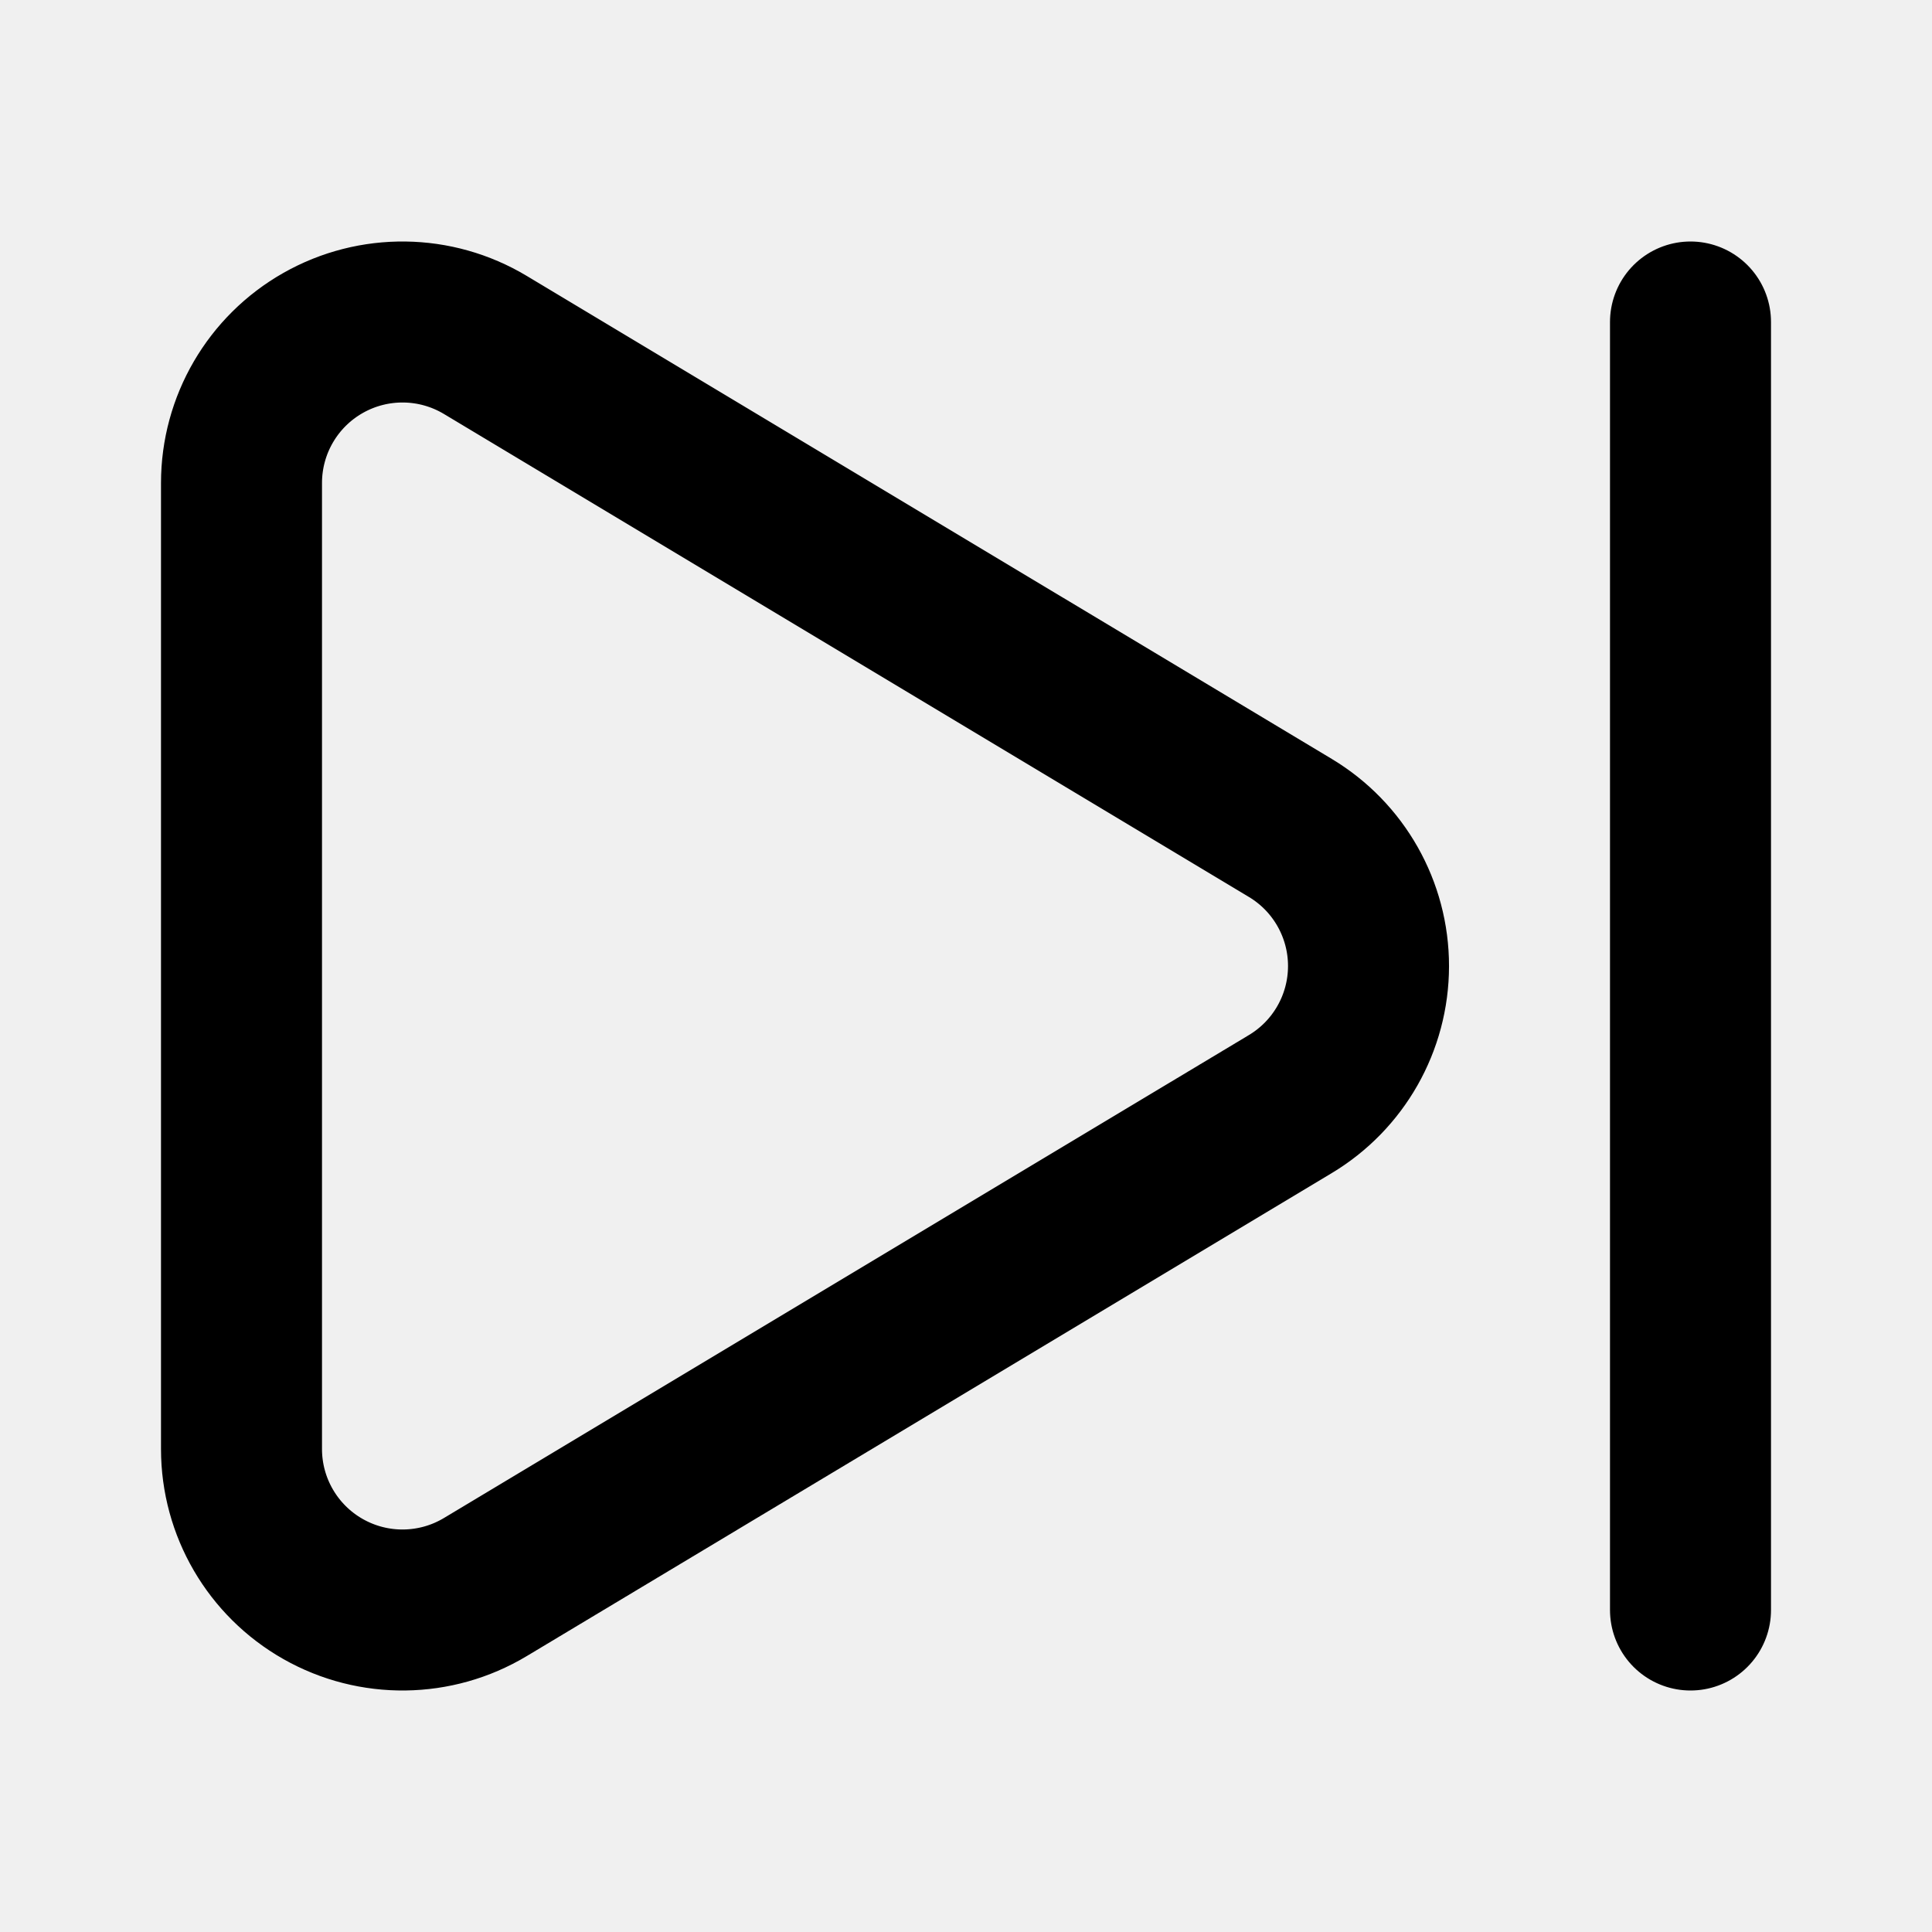
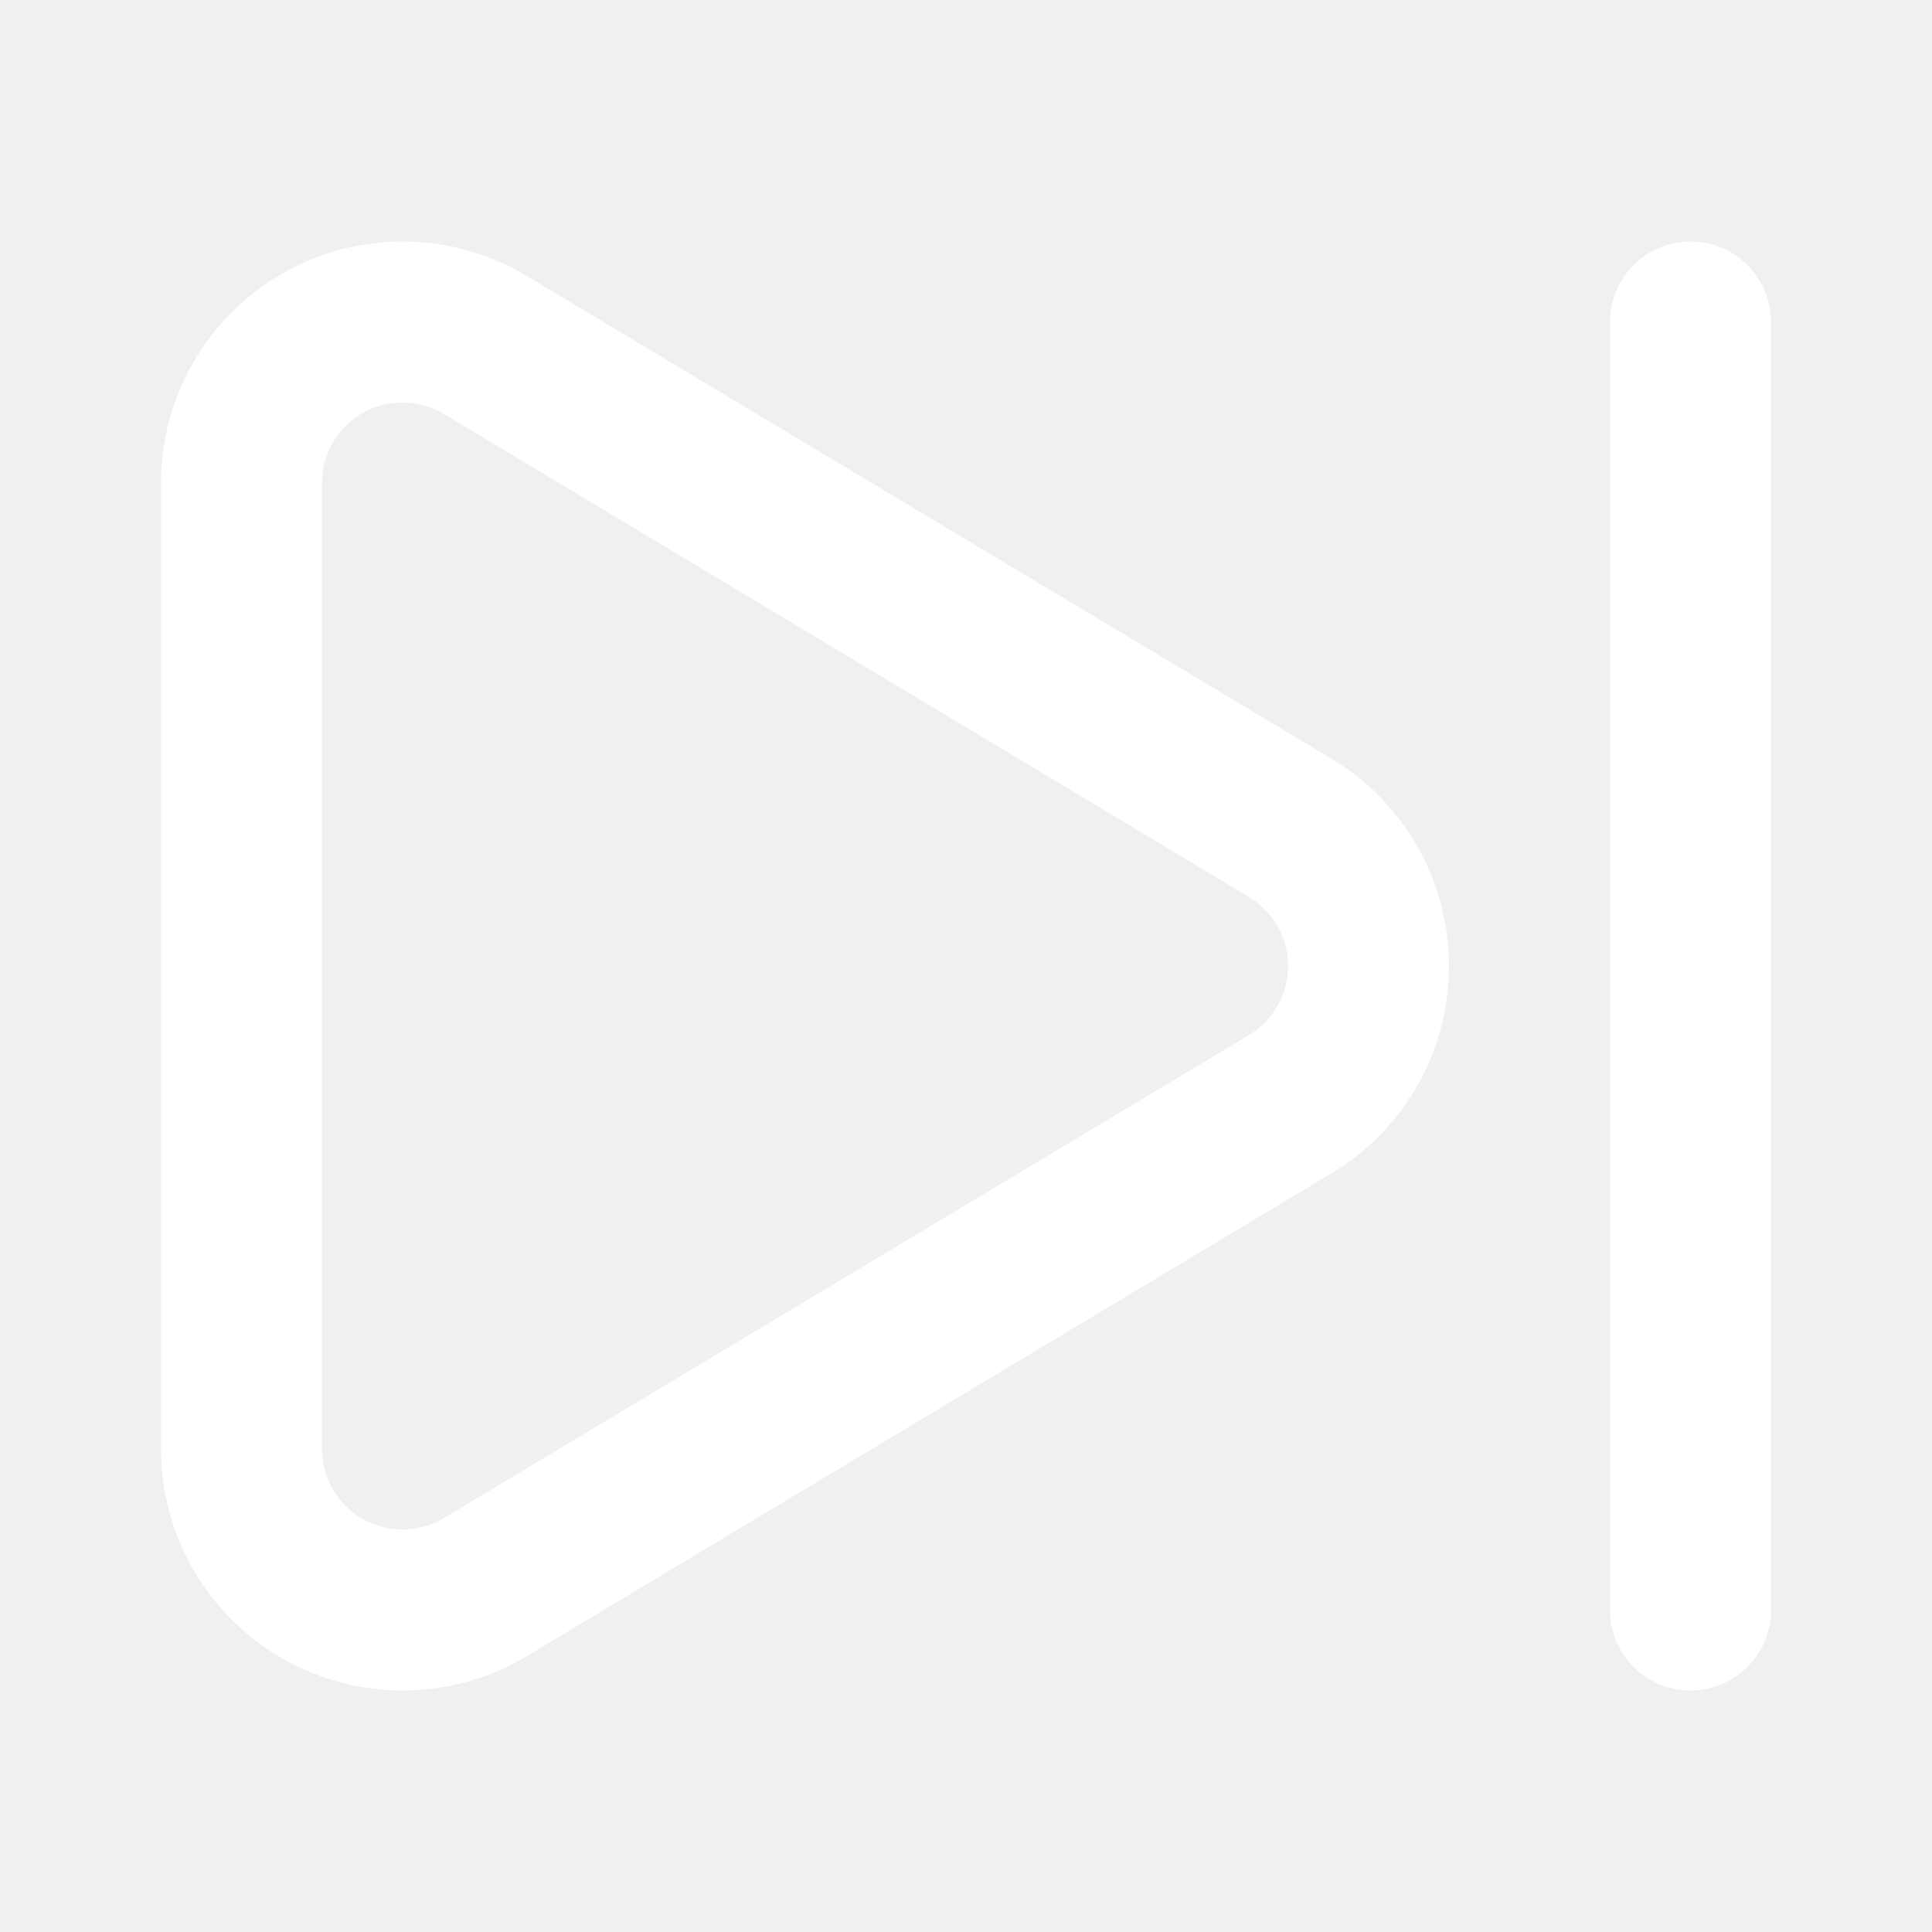
- <svg xmlns="http://www.w3.org/2000/svg" width="24" height="24" fill="none" stroke="currentColor" stroke-linecap="round" stroke-linejoin="round" stroke-width="2" viewBox="0 0 24 24">
+ <svg xmlns="http://www.w3.org/2000/svg" width="24" height="24" fill="none" stroke="#fff" stroke-linecap="round" stroke-linejoin="round" stroke-width="2" viewBox="0 0 24 24">
  <path d="M21 4v16M6.029 4.285A2 2 0 0 0 3 6v12a2 2 0 0 0 3.029 1.715l9.997-5.998a2 2 0 0 0 .003-3.432z" />
</svg>
